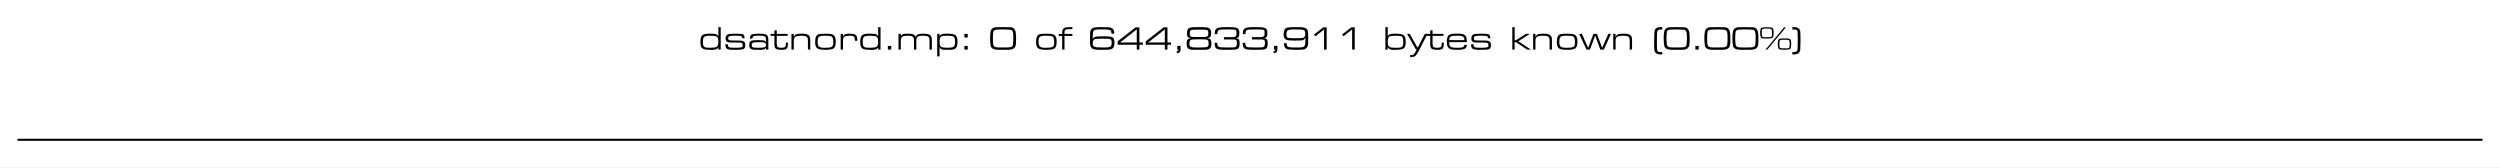
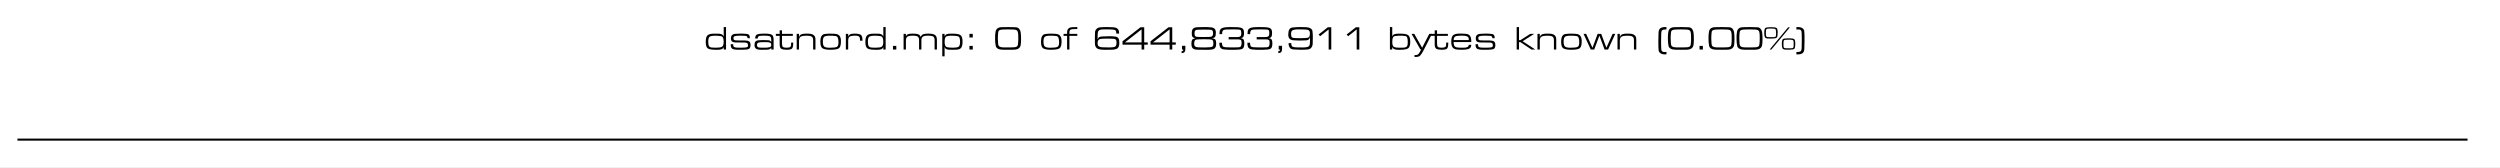
- <svg xmlns="http://www.w3.org/2000/svg" xmlns:xlink="http://www.w3.org/1999/xlink" width="972.635pt" height="65.083pt" viewBox="0 0 972.635 65.083" version="1.1">
+ <svg xmlns="http://www.w3.org/2000/svg" xmlns:xlink="http://www.w3.org/1999/xlink" width="973.796pt" height="65.083pt" viewBox="0 0 973.796 65.083" version="1.1">
  <defs>
    <style type="text/css">*{stroke-linejoin: round; stroke-linecap: butt}</style>
  </defs>
  <g id="figure_1">
    <g id="patch_1">
-       <path d="M 0 65.083  L 972.635 65.083  L 972.635 0  L 0 0  z " style="fill: #ffffff" />
+       <path d="M 0 65.083  L 973.796 65.083  L 973.796 0  L 0 0  z " style="fill: #ffffff" />
    </g>
    <g id="axes_1">
      <g id="patch_2">
-         <path d="M 7.2 54.383  L 965.435 54.383  L 965.435 41.917  L 7.2 41.917  z " style="fill: #ffffff" />
+         <path d="M 7.2 54.383  L 960.755 54.383  L 960.755 41.917  L 7.2 41.917  z " style="fill: #ffffff" />
      </g>
      <g id="patch_3">
-         <path d="M 7.2 53.817  L 7.2 53.817  L 7.2 42.484  L 7.2 42.484  z " clip-path="url(#pe6a82d2c54)" style="fill: #ffffff; stroke: #ffffff; stroke-linejoin: miter" />
+         <path d="M 7.2 53.817  L 7.2 53.817  L 7.2 42.484  L 7.2 42.484  z " clip-path="url(#pc29fafc658)" style="fill: #ffffff; stroke: #ffffff; stroke-linejoin: miter" />
      </g>
      <g id="patch_4">
-         <path d="M 7.2 53.817  L 7.67 53.817  L 7.67 42.484  L 7.2 42.484  z " clip-path="url(#pe6a82d2c54)" style="fill: #ffffff; stroke: #ffffff; stroke-linejoin: miter" />
+         <path d="M 7.2 53.817  L 7.667 53.817  L 7.667 42.484  L 7.2 42.484  z " clip-path="url(#pc29fafc658)" style="fill: #ffffff; stroke: #ffffff; stroke-linejoin: miter" />
      </g>
      <g id="patch_5">
-         <path d="M 7.67 53.817  L 8.79 53.817  L 8.79 42.484  L 7.67 42.484  z " clip-path="url(#pe6a82d2c54)" style="fill: #ffffff; stroke: #ffffff; stroke-linejoin: miter" />
+         <path d="M 7.667 53.817  L 8.782 53.817  L 8.782 42.484  L 7.667 42.484  z " clip-path="url(#pc29fafc658)" style="fill: #ffffff; stroke: #ffffff; stroke-linejoin: miter" />
      </g>
      <g id="patch_6">
-         <path d="M 8.79 53.817  L 22.249 53.817  L 22.249 42.484  L 8.79 42.484  z " clip-path="url(#pe6a82d2c54)" style="fill: #ffffff; stroke: #ffffff; stroke-linejoin: miter" />
+         <path d="M 8.782 53.817  L 22.175 53.817  L 22.175 42.484  L 8.782 42.484  z " clip-path="url(#pc29fafc658)" style="fill: #ffffff; stroke: #ffffff; stroke-linejoin: miter" />
      </g>
      <g id="patch_7">
-         <path d="M 22.249 53.817  L 23.093 53.817  L 23.093 42.484  L 22.249 42.484  z " clip-path="url(#pe6a82d2c54)" style="fill: #ffffff; stroke: #ffffff; stroke-linejoin: miter" />
+         <path d="M 22.175 53.817  L 23.015 53.817  L 23.015 42.484  L 22.175 42.484  z " clip-path="url(#pc29fafc658)" style="fill: #ffffff; stroke: #ffffff; stroke-linejoin: miter" />
      </g>
      <g id="patch_8">
-         <path d="M 23.093 53.817  L 26.021 53.817  L 26.021 42.484  L 23.093 42.484  z " clip-path="url(#pe6a82d2c54)" style="fill: #ffffff; stroke: #ffffff; stroke-linejoin: miter" />
+         <path d="M 23.015 53.817  L 25.929 53.817  L 25.929 42.484  L 23.015 42.484  z " clip-path="url(#pc29fafc658)" style="fill: #ffffff; stroke: #ffffff; stroke-linejoin: miter" />
      </g>
      <g id="patch_9">
-         <path d="M 26.021 53.817  L 27.295 53.817  L 27.295 42.484  L 26.021 42.484  z " clip-path="url(#pe6a82d2c54)" style="fill: #ffffff; stroke: #ffffff; stroke-linejoin: miter" />
+         <path d="M 25.929 53.817  L 27.197 53.817  L 27.197 42.484  L 25.929 42.484  z " clip-path="url(#pc29fafc658)" style="fill: #ffffff; stroke: #ffffff; stroke-linejoin: miter" />
      </g>
      <g id="patch_10">
-         <path d="M 27.295 53.817  L 27.296 53.817  L 27.296 42.484  L 27.295 42.484  z " clip-path="url(#pe6a82d2c54)" style="fill: #ffffff; stroke: #ffffff; stroke-linejoin: miter" />
+         <path d="M 27.197 53.817  L 27.197 53.817  L 27.197 42.484  L 27.197 42.484  z " clip-path="url(#pc29fafc658)" style="fill: #ffffff; stroke: #ffffff; stroke-linejoin: miter" />
      </g>
      <g id="patch_11">
-         <path d="M 27.296 53.817  L 28.753 53.817  L 28.753 42.484  L 27.296 42.484  z " clip-path="url(#pe6a82d2c54)" style="fill: #ffffff; stroke: #ffffff; stroke-linejoin: miter" />
+         <path d="M 27.197 53.817  L 28.647 53.817  L 28.647 42.484  L 27.197 42.484  z " clip-path="url(#pc29fafc658)" style="fill: #ffffff; stroke: #ffffff; stroke-linejoin: miter" />
      </g>
      <g id="patch_12">
-         <path d="M 28.753 53.817  L 31.266 53.817  L 31.266 42.484  L 28.753 42.484  z " clip-path="url(#pe6a82d2c54)" style="fill: #ffffff; stroke: #ffffff; stroke-linejoin: miter" />
+         <path d="M 28.647 53.817  L 31.148 53.817  L 31.148 42.484  L 28.647 42.484  z " clip-path="url(#pc29fafc658)" style="fill: #ffffff; stroke: #ffffff; stroke-linejoin: miter" />
      </g>
      <g id="patch_13">
-         <path d="M 31.266 53.817  L 136.22 53.817  L 136.22 42.484  L 31.266 42.484  z " clip-path="url(#pe6a82d2c54)" style="fill: #ffffff; stroke: #ffffff; stroke-linejoin: miter" />
+         <path d="M 31.148 53.817  L 135.59 53.817  L 135.59 42.484  L 31.148 42.484  z " clip-path="url(#pc29fafc658)" style="fill: #ffffff; stroke: #ffffff; stroke-linejoin: miter" />
      </g>
      <g id="patch_14">
-         <path d="M 136.22 53.817  L 965.393 53.817  L 965.393 42.484  L 136.22 42.484  z " clip-path="url(#pe6a82d2c54)" style="fill: #ffffff; stroke: #ffffff; stroke-linejoin: miter" />
+         <path d="M 135.59 53.817  L 960.713 53.817  L 960.713 42.484  L 135.59 42.484  z " clip-path="url(#pc29fafc658)" style="fill: #ffffff; stroke: #ffffff; stroke-linejoin: miter" />
      </g>
      <g id="patch_15">
-         <path d="M 965.393 53.817  L 965.422 53.817  L 965.422 42.484  L 965.393 42.484  z " clip-path="url(#pe6a82d2c54)" style="fill: #ffffff; stroke: #ffffff; stroke-linejoin: miter" />
+         <path d="M 960.713 53.817  L 960.742 53.817  L 960.742 42.484  L 960.713 42.484  z " clip-path="url(#pc29fafc658)" style="fill: #ffffff; stroke: #ffffff; stroke-linejoin: miter" />
      </g>
      <g id="patch_16">
-         <path d="M 965.422 53.817  L 965.435 53.817  L 965.435 42.484  L 965.422 42.484  z " clip-path="url(#pe6a82d2c54)" style="fill: #ffffff; stroke: #ffffff; stroke-linejoin: miter" />
+         <path d="M 960.742 53.817  L 960.755 53.817  L 960.755 42.484  L 960.742 42.484  z " clip-path="url(#pc29fafc658)" style="fill: #ffffff; stroke: #ffffff; stroke-linejoin: miter" />
      </g>
      <g id="patch_17">
-         <path d="M 7.2 54.383  L 965.435 54.383  " style="fill: none; stroke: #000000; stroke-width: 0.8; stroke-linejoin: miter; stroke-linecap: square" />
+         <path d="M 7.2 54.383  L 960.755 54.383  " style="fill: none; stroke: #000000; stroke-width: 0.8; stroke-linejoin: miter; stroke-linecap: square" />
      </g>
      <g id="legend_1">
        <g id="text_1">
-           <g transform="translate(271.621 19.29481) scale(0.13 -0.13)">
+           <g transform="translate(274.0275 19.29481) scale(0.13 -0.13)">
            <defs>
              <path id="EurostileExtended-Roman-64" d="M 4320 0  L 3872 0  L 3872 461  Q 3738 141 3440 45  Q 3142 -51 2694 -51  L 2278 -45  Q 1235 -45 832 214  Q 429 474 429 1466  Q 429 2400 765 2723  Q 1101 3046 2035 3046  L 2387 3046  Q 2906 3046 3101 3027  Q 3296 3008 3443 2947  Q 3590 2886 3692 2777  Q 3795 2669 3872 2522  L 3872 4307  L 4320 4307  L 4320 0  z M 2381 352  Q 3238 352 3552 541  Q 3866 730 3866 1491  Q 3866 2016 3734 2272  Q 3603 2528 3283 2576  Q 2963 2624 2723 2637  Q 2483 2650 2259 2650  Q 1446 2650 1177 2458  Q 909 2266 909 1453  Q 909 870 1085 620  Q 1261 371 1811 371  L 2381 352  z " transform="scale(0.015625)" />
              <path id="EurostileExtended-Roman-73" d="M 3130 2630  L 2246 2656  Q 1965 2656 1789 2649  Q 1613 2643 1392 2611  Q 1171 2579 1040 2492  Q 909 2406 909 2202  Q 909 1926 1046 1840  Q 1184 1754 1478 1754  L 2253 1734  L 3091 1734  Q 3648 1734 3917 1558  Q 4186 1382 4186 864  Q 4186 269 3869 118  Q 3552 -32 2893 -32  L 2054 -45  Q 1670 -45 1468 -35  Q 1267 -26 969 35  Q 672 96 531 297  Q 390 499 390 883  L 397 1018  L 851 1018  L 858 947  Q 858 640 986 525  Q 1114 410 1434 378  L 2221 352  L 2355 352  L 2470 352  Q 2867 352 3180 387  Q 3494 422 3600 502  Q 3706 582 3706 794  Q 3706 1114 3549 1229  Q 3392 1344 3046 1344  L 2234 1350  L 1459 1350  Q 954 1350 691 1510  Q 429 1670 429 2150  Q 429 2598 685 2806  Q 941 3014 1395 3014  L 2246 3053  Q 2483 3053 2707 3049  Q 2931 3046 3213 3021  Q 3680 3021 3875 2825  Q 4070 2630 4070 2170  L 3622 2170  Q 3597 2426 3504 2512  Q 3411 2598 3130 2630  z " transform="scale(0.015625)" />
              <path id="EurostileExtended-Roman-61" d="M 3603 352  Q 3488 154 3325 74  Q 3162 -6 2912 -26  L 2086 -45  L 1696 -45  Q 902 -45 643 182  Q 384 410 384 851  Q 384 1338 563 1536  Q 742 1734 1065 1766  Q 1389 1798 1638 1804  Q 1888 1811 2106 1811  L 2950 1786  Q 3181 1786 3321 1715  Q 3462 1645 3603 1453  L 3603 1773  Q 3603 2048 3558 2230  Q 3514 2413 3360 2515  Q 3206 2618 2838 2637  Q 2470 2656 2291 2656  Q 2074 2656 1869 2653  Q 1664 2650 1424 2618  Q 1184 2586 1094 2464  Q 1005 2342 1005 2106  L 518 2106  Q 518 2586 726 2778  Q 934 2970 1353 3011  Q 1773 3053 2125 3053  Q 2560 3053 2848 3037  Q 3136 3021 3469 2931  Q 3802 2842 3926 2576  Q 4051 2310 4051 1875  L 4051 0  L 3603 0  L 3603 352  z M 2093 352  L 2221 352  Q 2547 352 2796 368  Q 3046 384 3324 461  Q 3603 538 3603 896  Q 3603 1203 3414 1289  Q 3226 1376 3005 1398  Q 2784 1421 2509 1421  L 2112 1414  Q 1651 1414 1462 1395  Q 1274 1376 1120 1318  Q 966 1261 915 1142  Q 864 1024 864 851  Q 864 621 1001 493  Q 1139 365 1568 365  L 2093 352  z " transform="scale(0.015625)" />
              <path id="EurostileExtended-Roman-74" d="M 3174 2624  L 1094 2624  L 1094 1178  Q 1094 672 1267 512  Q 1440 352 1946 352  Q 2406 352 2624 464  Q 2842 576 2842 986  L 2835 1325  L 3251 1325  Q 3251 493 3049 224  Q 2848 -45 1997 -45  Q 1293 -45 969 137  Q 646 320 646 966  L 646 1178  L 646 2624  L -83 2624  L -83 3008  L 646 3008  L 646 3686  L 1094 3686  L 1094 3008  L 3174 3008  L 3174 2624  z " transform="scale(0.015625)" />
              <path id="EurostileExtended-Roman-6e" d="M 960 2387  Q 1107 2822 1452 2937  Q 1798 3053 2374 3053  L 2432 3053  Q 2906 3053 3222 3001  Q 3539 2950 3766 2771  Q 3994 2592 4054 2368  Q 4115 2144 4115 1811  L 4115 0  L 3667 0  L 3667 1766  Q 3667 2330 3366 2493  Q 3066 2656 2432 2656  Q 1709 2656 1334 2493  Q 960 2330 960 1696  L 960 0  L 512 0  L 512 3008  L 960 3008  L 960 2387  z " transform="scale(0.015625)" />
              <path id="EurostileExtended-Roman-6f" d="M 2368 3046  Q 3136 3046 3520 2969  Q 3904 2893 4137 2579  Q 4371 2266 4371 1562  Q 4371 493 3961 224  Q 3552 -45 2362 -45  Q 1306 -45 864 217  Q 422 480 422 1472  Q 422 2176 627 2550  Q 832 2925 1267 2979  Q 1702 3034 1900 3040  Q 2099 3046 2368 3046  z M 2368 352  Q 3213 352 3555 499  Q 3898 646 3898 1363  Q 3898 1920 3779 2233  Q 3661 2547 3325 2592  Q 2989 2637 2787 2643  Q 2586 2650 2310 2650  L 2176 2650  Q 1434 2650 1168 2451  Q 902 2253 902 1504  Q 902 787 1177 566  Q 1453 346 2195 346  L 2368 352  z " transform="scale(0.015625)" />
              <path id="EurostileExtended-Roman-72" d="M 960 2477  Q 1050 2746 1309 2899  Q 1568 3053 2157 3053  Q 3014 3053 3356 2838  Q 3699 2624 3699 1824  L 3693 1683  L 3251 1683  Q 3251 2253 3075 2454  Q 2899 2656 2323 2656  L 2170 2656  Q 1517 2656 1238 2473  Q 960 2291 960 1683  L 960 0  L 512 0  L 512 3008  L 960 3008  L 960 2477  z " transform="scale(0.015625)" />
              <path id="EurostileExtended-Roman-2e" d="M 1530 0  L 890 0  L 890 698  L 1530 698  L 1530 0  z " transform="scale(0.015625)" />
              <path id="EurostileExtended-Roman-6d" d="M 960 2528  Q 1088 2861 1401 2957  Q 1715 3053 2182 3053  L 2278 3053  Q 2893 3053 3261 2947  Q 3629 2842 3795 2419  Q 3968 2835 4313 2944  Q 4659 3053 5248 3053  Q 6086 3053 6496 2819  Q 6906 2586 6906 1811  L 6906 0  L 6458 0  L 6458 1811  Q 6458 2342 6182 2499  Q 5907 2656 5306 2656  L 5152 2656  Q 4416 2656 4173 2441  Q 3930 2227 3930 1811  L 3930 0  L 3482 0  L 3482 1811  Q 3482 2240 3264 2448  Q 3046 2656 2266 2656  Q 1434 2656 1197 2425  Q 960 2195 960 1715  L 960 0  L 512 0  L 512 3008  L 960 3008  L 960 2528  z " transform="scale(0.015625)" />
              <path id="EurostileExtended-Roman-70" d="M 960 2528  Q 1114 2848 1379 2947  Q 1645 3046 2074 3046  L 2547 3046  Q 3590 3046 3996 2771  Q 4403 2496 4403 1510  Q 4403 704 4140 336  Q 3878 -32 3104 -32  L 2554 -45  L 1907 -38  Q 1536 -38 1302 70  Q 1069 179 960 499  L 960 -1299  L 512 -1299  L 512 3008  L 960 3008  L 960 2528  z M 3923 1485  Q 3923 2291 3664 2470  Q 3405 2650 2541 2650  L 2387 2650  Q 2080 2650 1904 2640  Q 1728 2630 1453 2569  Q 1178 2509 1072 2240  Q 966 1971 966 1491  Q 966 672 1286 512  Q 1606 352 2547 352  Q 3373 352 3648 537  Q 3923 723 3923 1485  z " transform="scale(0.015625)" />
              <path id="EurostileExtended-Roman-3a" d="M 1530 2310  L 890 2310  L 890 3008  L 1530 3008  L 1530 2310  z M 1530 0  L 890 0  L 890 698  L 1530 698  L 1530 0  z " transform="scale(0.015625)" />
              <path id="EurostileExtended-Roman-20" transform="scale(0.015625)" />
              <path id="EurostileExtended-Roman-30" d="M 1510 4288  L 2720 4307  L 4109 4275  Q 4544 4275 4797 3990  Q 5050 3706 5101 3331  Q 5152 2957 5165 2656  Q 5178 2355 5178 2010  Q 5178 1216 5101 822  Q 5024 429 4691 195  Q 4358 -38 3603 -38  L 2650 -45  L 1645 -32  Q 1107 -32 745 157  Q 384 346 313 717  Q 243 1088 220 1411  Q 198 1734 198 2080  Q 198 2541 208 2797  Q 218 3053 294 3453  Q 371 3853 668 4070  Q 966 4288 1510 4288  z M 1760 416  L 2669 403  L 3616 422  Q 4090 422 4314 540  Q 4538 659 4579 979  Q 4621 1299 4633 1596  Q 4646 1894 4646 2170  Q 4646 2509 4630 2825  Q 4614 3142 4547 3395  Q 4480 3648 4256 3741  Q 4032 3834 3661 3834  L 2720 3859  L 1792 3840  Q 1299 3840 1062 3721  Q 826 3603 790 3264  Q 755 2925 742 2637  Q 730 2349 730 2086  L 781 1120  Q 819 704 1062 560  Q 1306 416 1760 416  z " transform="scale(0.015625)" />
              <path id="EurostileExtended-Roman-66" d="M 2586 2618  L 1075 2618  L 1075 0  L 627 0  L 627 2618  L -45 2618  L -45 3002  L 627 3002  L 627 3258  Q 627 3827 921 4060  Q 1216 4294 1818 4294  L 2586 4307  L 2586 3923  L 1971 3923  Q 1498 3923 1286 3808  Q 1075 3693 1075 3258  L 1075 3002  L 2586 3002  L 2586 2618  z " transform="scale(0.015625)" />
              <path id="EurostileExtended-Roman-36" d="M 3834 3821  Q 3597 3846 3373 3852  Q 3149 3859 2854 3859  L 2720 3859  L 2227 3866  Q 2035 3866 1881 3859  Q 1728 3853 1465 3814  Q 1203 3776 1036 3577  Q 870 3379 870 2694  L 870 1952  Q 1018 2330 1254 2422  Q 1491 2515 1965 2515  L 2694 2541  L 3206 2547  Q 3578 2547 3731 2537  Q 3885 2528 4275 2477  Q 4666 2426 4848 2160  Q 5030 1894 5030 1325  Q 5030 486 4678 224  Q 4326 -38 3430 -38  L 2643 -45  L 2176 -45  Q 1043 -45 697 268  Q 352 582 352 1203  L 346 2221  L 371 3238  Q 371 3699 694 3984  Q 1018 4269 1491 4269  Q 1766 4294 2016 4300  Q 2266 4307 2592 4307  L 2746 4307  L 3763 4275  Q 4320 4275 4653 4016  Q 4986 3757 4986 3206  L 4986 3053  L 4454 3053  Q 4454 3456 4342 3619  Q 4230 3782 3834 3821  z M 3072 403  L 3168 403  Q 3430 403 3814 444  Q 4198 486 4348 681  Q 4499 877 4499 1312  Q 4499 1766 4326 1920  Q 4154 2074 3693 2074  L 2694 2093  L 1862 2074  Q 1344 2074 1104 1891  Q 864 1709 864 1210  Q 864 806 1062 640  Q 1261 474 1683 435  L 3072 403  z " transform="scale(0.015625)" />
              <path id="EurostileExtended-Roman-34" d="M 5107 928  L 4429 928  L 4429 0  L 3923 0  L 3923 928  L 269 928  L 269 1594  L 3706 4269  L 4429 4269  L 4429 1363  L 5107 1363  L 5107 928  z M 730 1363  L 3923 1363  L 3923 3866  L 730 1363  z " transform="scale(0.015625)" />
              <path id="EurostileExtended-Roman-2c" d="M 1568 51  Q 1568 -685 845 -685  L 845 -346  Q 998 -314 1078 -256  Q 1158 -198 1158 -70  L 1152 0  L 928 0  L 928 717  L 1568 717  L 1568 51  z " transform="scale(0.015625)" />
              <path id="EurostileExtended-Roman-38" d="M 3622 -45  L 2618 -45  L 1555 -38  Q 896 -38 605 205  Q 314 448 314 1094  Q 314 1632 445 1849  Q 576 2067 1062 2170  Q 922 2208 781 2246  Q 627 2304 531 2425  Q 435 2547 409 2713  Q 384 2880 384 3149  Q 384 3814 681 4051  Q 979 4288 1645 4288  L 2733 4307  Q 3046 4307 3340 4304  Q 3635 4301 4089 4256  Q 4544 4211 4774 3974  Q 5005 3738 5005 3194  Q 5005 2912 4957 2681  Q 4909 2451 4784 2355  Q 4659 2259 4550 2227  Q 4442 2195 4269 2170  Q 4749 2106 4905 1898  Q 5062 1690 5062 1171  Q 5062 435 4748 195  Q 4435 -45 3622 -45  z M 2694 2400  L 3846 2426  Q 4474 2426 4474 3072  Q 4474 3469 4352 3635  Q 4230 3802 3846 3802  L 2707 3827  L 1555 3802  Q 1210 3802 1059 3651  Q 909 3501 909 3142  Q 909 2746 1030 2582  Q 1152 2419 1555 2419  L 2694 2400  z M 2630 403  L 2784 403  L 2918 403  Q 3398 403 3836 441  Q 4275 480 4403 627  Q 4531 774 4531 1171  Q 4531 1658 4348 1805  Q 4166 1952 3661 1952  L 2694 1971  L 1568 1946  Q 1146 1946 995 1754  Q 845 1562 845 1107  Q 845 717 1062 569  Q 1280 422 1696 422  L 2630 403  z " transform="scale(0.015625)" />
              <path id="EurostileExtended-Roman-33" d="M 3776 2387  Q 4154 2387 4326 2540  Q 4499 2694 4499 3053  Q 4499 3418 4432 3629  Q 4365 3840 3802 3840  L 2925 3866  L 2624 3859  L 1766 3840  Q 1446 3840 1222 3779  Q 998 3718 928 3568  Q 858 3418 842 3302  Q 826 3187 826 3034  L 826 2957  L 320 2957  Q 320 3603 473 3833  Q 627 4064 924 4157  Q 1222 4250 1564 4278  Q 1907 4307 2285 4307  L 2598 4307  L 3872 4282  Q 4486 4230 4758 4016  Q 5030 3802 5030 3219  Q 5030 2714 4924 2483  Q 4819 2253 4384 2189  Q 4826 2118 4957 1897  Q 5088 1677 5088 1190  Q 5088 326 4717 140  Q 4346 -45 3366 -45  L 2138 -45  L 2042 -45  Q 1677 -45 1187 16  Q 698 77 496 358  Q 294 640 294 1306  L 800 1306  Q 800 877 918 678  Q 1037 480 1440 442  L 2682 403  L 3821 422  Q 4301 422 4432 627  Q 4563 832 4563 1331  Q 4563 1702 4416 1824  Q 4269 1946 3853 1946  L 3808 1946  L 2080 1946  L 2080 2387  L 3776 2387  z " transform="scale(0.015625)" />
              <path id="EurostileExtended-Roman-39" d="M 2080 410  L 2938 403  L 3142 403  L 3219 403  Q 3315 403 3398 406  Q 3482 410 3834 448  Q 4186 486 4346 694  Q 4506 902 4506 1363  L 4512 1766  L 4512 2374  Q 4422 2029 4224 1891  Q 4026 1754 3648 1754  L 2688 1728  L 2515 1728  L 2368 1728  Q 1869 1728 1353 1773  Q 838 1818 592 2077  Q 346 2336 346 2867  Q 346 3482 534 3824  Q 723 4166 1123 4224  Q 1523 4282 1891 4294  Q 2259 4307 2592 4307  L 2784 4307  L 3603 4294  Q 4147 4294 4540 4099  Q 4934 3904 4982 3549  Q 5030 3194 5043 2944  Q 5056 2694 5056 2458  L 5050 2048  L 5037 1229  Q 5037 710 4784 384  Q 4531 58 4128 16  Q 3725 -26 3427 -35  Q 3130 -45 2675 -45  L 1312 19  Q 826 70 614 390  Q 403 710 403 1222  L 922 1222  Q 922 666 1187 538  Q 1453 410 2080 410  z M 2714 2176  L 3661 2208  Q 4115 2208 4307 2393  Q 4499 2579 4499 3034  Q 4499 3494 4300 3664  Q 4102 3834 3635 3834  L 2746 3859  L 2374 3866  Q 2061 3866 1933 3856  Q 1805 3846 1497 3801  Q 1190 3757 1036 3577  Q 883 3398 883 2995  Q 883 2515 1043 2355  Q 1203 2195 1690 2195  L 2714 2176  z " transform="scale(0.015625)" />
              <path id="EurostileExtended-Roman-31" d="M 787 2886  L 2560 4269  L 3219 4269  L 3219 0  L 2714 0  L 2714 3859  L 1082 2554  L 787 2886  z " transform="scale(0.015625)" />
              <path id="EurostileExtended-Roman-62" d="M 960 2515  Q 1094 2854 1408 2950  Q 1722 3046 2189 3046  L 2528 3046  Q 3584 3046 3997 2771  Q 4410 2496 4410 1498  Q 4410 499 4006 227  Q 3603 -45 2534 -45  L 2144 -51  Q 1683 -51 1414 41  Q 1146 134 960 467  L 960 0  L 512 0  L 512 4307  L 960 4307  L 960 2515  z M 2554 352  L 2662 352  Q 2995 352 3203 371  Q 3411 390 3603 476  Q 3795 563 3862 787  Q 3930 1011 3930 1357  L 3930 1485  Q 3930 2016 3824 2288  Q 3718 2560 3436 2598  Q 3155 2637 2937 2643  Q 2720 2650 2534 2650  Q 2240 2650 2048 2640  Q 1856 2630 1526 2588  Q 1197 2547 1081 2272  Q 966 1997 966 1459  Q 966 1082 1040 835  Q 1114 589 1338 489  Q 1562 390 1853 371  Q 2144 352 2554 352  z " transform="scale(0.015625)" />
              <path id="EurostileExtended-Roman-79" d="M 3750 3008  L 2080 -250  Q 1741 -902 1478 -1164  Q 1216 -1427 627 -1427  L 397 -1421  L 397 -1056  L 525 -1062  Q 992 -1062 1177 -832  Q 1363 -602 1690 32  L 1517 32  L -173 3008  L 346 3008  L 1856 346  L 3226 3008  L 3750 3008  z " transform="scale(0.015625)" />
              <path id="EurostileExtended-Roman-65" d="M 1504 410  Q 1606 390 1830 371  Q 2054 352 2362 352  L 2605 352  Q 2938 352 3130 371  Q 3322 390 3475 457  Q 3629 525 3699 633  Q 3770 742 3782 902  L 4256 902  Q 4256 307 3779 131  Q 3302 -45 2547 -45  Q 1722 -45 1325 28  Q 928 102 675 425  Q 422 749 422 1498  Q 422 2426 777 2742  Q 1133 3059 2067 3059  L 2374 3053  Q 3098 3053 3466 2973  Q 3834 2893 4048 2579  Q 4262 2266 4262 1581  L 4256 1427  L 870 1427  Q 870 986 992 739  Q 1114 493 1504 410  z M 2560 2656  L 2208 2656  Q 1837 2656 1549 2614  Q 1261 2573 1117 2451  Q 973 2330 928 2173  Q 883 2016 883 1811  L 3795 1811  Q 3795 2010 3756 2163  Q 3718 2317 3603 2422  Q 3488 2528 3241 2592  Q 2995 2656 2560 2656  z " transform="scale(0.015625)" />
              <path id="EurostileExtended-Roman-6b" d="M 3872 3008  L 1658 1594  L 4077 0  L 3334 0  L 1229 1421  L 960 1421  L 960 0  L 512 0  L 512 4307  L 960 4307  L 960 1805  L 1229 1805  L 3117 3008  L 3872 3008  z " transform="scale(0.015625)" />
              <path id="EurostileExtended-Roman-77" d="M 6003 3008  L 4627 0  L 3955 0  L 2963 2669  L 1971 0  L 1306 0  L -83 3008  L 422 3008  L 1632 333  L 2624 3008  L 3309 3008  L 4301 333  L 5491 3008  L 6003 3008  z " transform="scale(0.015625)" />
              <path id="EurostileExtended-Roman-28" d="M 1926 3853  Q 1440 3853 1254 3693  Q 1069 3533 1069 3059  L 1043 1286  L 1069 237  Q 1069 -173 1219 -323  Q 1370 -474 1722 -474  Q 1901 -474 2074 -454  L 2074 -922  L 1798 -934  Q 1229 -934 915 -704  Q 602 -474 570 -144  Q 538 186 531 394  Q 525 602 525 704  L 525 800  L 518 1696  L 557 3206  Q 557 3808 877 4061  Q 1197 4314 1837 4314  L 2074 4307  L 2074 3846  L 1926 3853  z " transform="scale(0.015625)" />
              <path id="EurostileExtended-Roman-25" d="M 1626 4282  Q 2310 4282 2512 4118  Q 2714 3955 2714 3238  Q 2714 2483 2534 2297  Q 2355 2112 1690 2112  L 890 2112  Q 397 2112 265 2358  Q 134 2605 134 3168  Q 134 3942 329 4112  Q 525 4282 1248 4282  L 1626 4282  z M 954 2374  L 1939 2381  Q 2086 2381 2172 2400  Q 2259 2419 2316 2499  Q 2374 2579 2390 2752  Q 2406 2925 2406 3142  Q 2406 3808 2265 3917  Q 2125 4026 1440 4026  L 966 4013  Q 634 4013 541 3897  Q 448 3782 448 3258  L 448 3174  Q 448 2950 457 2787  Q 467 2624 518 2531  Q 570 2438 688 2406  Q 806 2374 954 2374  z M 1504 0  L 1171 0  L 4717 4262  L 5056 4262  L 1504 0  z M 4998 2150  Q 5683 2150 5884 1987  Q 6086 1824 6086 1107  Q 6086 326 5904 150  Q 5722 -26 4998 -26  L 4262 -19  Q 3770 -19 3638 227  Q 3507 474 3507 1037  Q 3507 1818 3705 1984  Q 3904 2150 4653 2150  L 4998 2150  z M 3885 403  Q 3942 307 4057 275  Q 4173 243 4326 243  L 4787 237  L 5267 243  Q 5421 243 5523 262  Q 5626 282 5683 358  Q 5741 435 5757 592  Q 5773 749 5773 954  L 5773 1203  Q 5773 1402 5757 1542  Q 5741 1683 5680 1756  Q 5619 1830 5443 1859  Q 5267 1888 5050 1888  L 4813 1888  L 4339 1875  Q 3994 1875 3907 1753  Q 3821 1632 3821 1190  L 3821 1043  L 3821 960  Q 3821 736 3830 611  Q 3840 486 3885 403  z " transform="scale(0.015625)" />
              <path id="EurostileExtended-Roman-29" d="M 230 -474  Q 717 -474 902 -314  Q 1088 -154 1088 320  L 1114 2093  L 1088 3142  Q 1088 3552 937 3702  Q 787 3853 435 3853  Q 256 3853 83 3834  L 83 4301  L 358 4314  Q 928 4314 1241 4083  Q 1555 3853 1587 3513  Q 1619 3174 1625 2937  Q 1632 2701 1632 2579  L 1638 1683  L 1600 173  Q 1600 -429 1280 -681  Q 960 -934 320 -934  L 83 -928  L 83 -467  L 230 -474  z " transform="scale(0.015625)" />
            </defs>
            <use xlink:href="#EurostileExtended-Roman-64" />
            <use xlink:href="#EurostileExtended-Roman-73" x="75.5" />
            <use xlink:href="#EurostileExtended-Roman-61" x="146.8" />
            <use xlink:href="#EurostileExtended-Roman-74" x="218.1" />
            <use xlink:href="#EurostileExtended-Roman-6e" x="271.2" />
            <use xlink:href="#EurostileExtended-Roman-6f" x="343.5" />
            <use xlink:href="#EurostileExtended-Roman-72" x="418.5" />
            <use xlink:href="#EurostileExtended-Roman-64" x="478.3" />
            <use xlink:href="#EurostileExtended-Roman-2e" x="553.8" />
            <use xlink:href="#EurostileExtended-Roman-6d" x="591.5" />
            <use xlink:href="#EurostileExtended-Roman-70" x="707.4" />
            <use xlink:href="#EurostileExtended-Roman-3a" x="782.9" />
            <use xlink:href="#EurostileExtended-Roman-20" x="820.6" />
            <use xlink:href="#EurostileExtended-Roman-20" x="845.6" />
            <use xlink:href="#EurostileExtended-Roman-30" x="870.6" />
            <use xlink:href="#EurostileExtended-Roman-20" x="954.6" />
            <use xlink:href="#EurostileExtended-Roman-20" x="979.6" />
            <use xlink:href="#EurostileExtended-Roman-6f" x="1004.6" />
            <use xlink:href="#EurostileExtended-Roman-66" x="1079.6" />
            <use xlink:href="#EurostileExtended-Roman-20" x="1117.3" />
            <use xlink:href="#EurostileExtended-Roman-20" x="1142.3" />
            <use xlink:href="#EurostileExtended-Roman-36" x="1167.3" />
            <use xlink:href="#EurostileExtended-Roman-34" x="1251.3" />
            <use xlink:href="#EurostileExtended-Roman-34" x="1335.3" />
            <use xlink:href="#EurostileExtended-Roman-2c" x="1419.3" />
            <use xlink:href="#EurostileExtended-Roman-38" x="1457" />
            <use xlink:href="#EurostileExtended-Roman-33" x="1541" />
            <use xlink:href="#EurostileExtended-Roman-33" x="1625" />
            <use xlink:href="#EurostileExtended-Roman-2c" x="1709" />
            <use xlink:href="#EurostileExtended-Roman-39" x="1746.7" />
            <use xlink:href="#EurostileExtended-Roman-31" x="1830.7" />
            <use xlink:href="#EurostileExtended-Roman-31" x="1914.7" />
            <use xlink:href="#EurostileExtended-Roman-20" x="1998.7" />
            <use xlink:href="#EurostileExtended-Roman-20" x="2023.7" />
            <use xlink:href="#EurostileExtended-Roman-62" x="2048.7" />
            <use xlink:href="#EurostileExtended-Roman-79" x="2124.2" />
            <use xlink:href="#EurostileExtended-Roman-74" x="2180.8" />
            <use xlink:href="#EurostileExtended-Roman-65" x="2233.9" />
            <use xlink:href="#EurostileExtended-Roman-73" x="2307.2" />
            <use xlink:href="#EurostileExtended-Roman-20" x="2378.5" />
            <use xlink:href="#EurostileExtended-Roman-20" x="2403.499" />
            <use xlink:href="#EurostileExtended-Roman-6b" x="2428.499" />
            <use xlink:href="#EurostileExtended-Roman-6e" x="2490.799" />
            <use xlink:href="#EurostileExtended-Roman-6f" x="2563.099" />
            <use xlink:href="#EurostileExtended-Roman-77" x="2638.099" />
            <use xlink:href="#EurostileExtended-Roman-6e" x="2730.599" />
            <use xlink:href="#EurostileExtended-Roman-20" x="2802.899" />
            <use xlink:href="#EurostileExtended-Roman-20" x="2827.899" />
            <use xlink:href="#EurostileExtended-Roman-28" x="2852.899" />
            <use xlink:href="#EurostileExtended-Roman-30" x="2886.499" />
            <use xlink:href="#EurostileExtended-Roman-2e" x="2970.499" />
            <use xlink:href="#EurostileExtended-Roman-30" x="3008.199" />
            <use xlink:href="#EurostileExtended-Roman-30" x="3092.199" />
            <use xlink:href="#EurostileExtended-Roman-25" x="3176.199" />
            <use xlink:href="#EurostileExtended-Roman-29" x="3273.399" />
          </g>
        </g>
        <g id="patch_18">
          <path d="M 14.697 32.688  L 31.357 32.688  L 31.357 26.857  L 14.697 26.857  z " style="fill: #ffffff; stroke: #ffffff; stroke-linejoin: miter" />
        </g>
        <g id="text_2">
          <g style="fill: #ffffff" transform="translate(38.021 32.68791) scale(0.0833 -0.0833)">
            <defs>
              <path id="DejaVuSans-68" d="M 3513 2113  L 3513 0  L 2938 0  L 2938 2094  Q 2938 2591 2744 2837  Q 2550 3084 2163 3084  Q 1697 3084 1428 2787  Q 1159 2491 1159 1978  L 1159 0  L 581 0  L 581 4863  L 1159 4863  L 1159 2956  Q 1366 3272 1645 3428  Q 1925 3584 2291 3584  Q 2894 3584 3203 3211  Q 3513 2838 3513 2113  z " transform="scale(0.015625)" />
              <path id="DejaVuSans-65" d="M 3597 1894  L 3597 1613  L 953 1613  Q 991 1019 1311 708  Q 1631 397 2203 397  Q 2534 397 2845 478  Q 3156 559 3463 722  L 3463 178  Q 3153 47 2828 -22  Q 2503 -91 2169 -91  Q 1331 -91 842 396  Q 353 884 353 1716  Q 353 2575 817 3079  Q 1281 3584 2069 3584  Q 2775 3584 3186 3129  Q 3597 2675 3597 1894  z M 3022 2063  Q 3016 2534 2758 2815  Q 2500 3097 2075 3097  Q 1594 3097 1305 2825  Q 1016 2553 972 2059  L 3022 2063  z " transform="scale(0.015625)" />
              <path id="DejaVuSans-61" d="M 2194 1759  Q 1497 1759 1228 1600  Q 959 1441 959 1056  Q 959 750 1161 570  Q 1363 391 1709 391  Q 2188 391 2477 730  Q 2766 1069 2766 1631  L 2766 1759  L 2194 1759  z M 3341 1997  L 3341 0  L 2766 0  L 2766 531  Q 2569 213 2275 61  Q 1981 -91 1556 -91  Q 1019 -91 701 211  Q 384 513 384 1019  Q 384 1609 779 1909  Q 1175 2209 1959 2209  L 2766 2209  L 2766 2266  Q 2766 2663 2505 2880  Q 2244 3097 1772 3097  Q 1472 3097 1187 3025  Q 903 2953 641 2809  L 641 3341  Q 956 3463 1253 3523  Q 1550 3584 1831 3584  Q 2591 3584 2966 3190  Q 3341 2797 3341 1997  z " transform="scale(0.015625)" />
              <path id="DejaVuSans-64" d="M 2906 2969  L 2906 4863  L 3481 4863  L 3481 0  L 2906 0  L 2906 525  Q 2725 213 2448 61  Q 2172 -91 1784 -91  Q 1150 -91 751 415  Q 353 922 353 1747  Q 353 2572 751 3078  Q 1150 3584 1784 3584  Q 2172 3584 2448 3432  Q 2725 3281 2906 2969  z M 947 1747  Q 947 1113 1208 752  Q 1469 391 1925 391  Q 2381 391 2643 752  Q 2906 1113 2906 1747  Q 2906 2381 2643 2742  Q 2381 3103 1925 3103  Q 1469 3103 1208 2742  Q 947 2381 947 1747  z " transform="scale(0.015625)" />
              <path id="DejaVuSans-72" d="M 2631 2963  Q 2534 3019 2420 3045  Q 2306 3072 2169 3072  Q 1681 3072 1420 2755  Q 1159 2438 1159 1844  L 1159 0  L 581 0  L 581 3500  L 1159 3500  L 1159 2956  Q 1341 3275 1631 3429  Q 1922 3584 2338 3584  Q 2397 3584 2469 3576  Q 2541 3569 2628 3553  L 2631 2963  z " transform="scale(0.015625)" />
            </defs>
            <use xlink:href="#DejaVuSans-68" />
            <use xlink:href="#DejaVuSans-65" x="63.379" />
            <use xlink:href="#DejaVuSans-61" x="124.902" />
            <use xlink:href="#DejaVuSans-64" x="186.182" />
            <use xlink:href="#DejaVuSans-65" x="249.658" />
            <use xlink:href="#DejaVuSans-72" x="311.182" />
          </g>
        </g>
        <g id="patch_19">
          <path d="M 84.029 32.688  L 100.689 32.688  L 100.689 26.857  L 84.029 26.857  z " style="fill: #ffffff; stroke: #ffffff; stroke-linejoin: miter" />
        </g>
        <g id="text_3">
          <g style="fill: #ffffff" transform="translate(107.3526 32.68791) scale(0.0833 -0.0833)">
            <defs>
              <path id="DejaVuSans-6f" d="M 1959 3097  Q 1497 3097 1228 2736  Q 959 2375 959 1747  Q 959 1119 1226 758  Q 1494 397 1959 397  Q 2419 397 2687 759  Q 2956 1122 2956 1747  Q 2956 2369 2687 2733  Q 2419 3097 1959 3097  z M 1959 3584  Q 2709 3584 3137 3096  Q 3566 2609 3566 1747  Q 3566 888 3137 398  Q 2709 -91 1959 -91  Q 1206 -91 779 398  Q 353 888 353 1747  Q 353 2609 779 3096  Q 1206 3584 1959 3584  z " transform="scale(0.015625)" />
              <path id="DejaVuSans-66" d="M 2375 4863  L 2375 4384  L 1825 4384  Q 1516 4384 1395 4259  Q 1275 4134 1275 3809  L 1275 3500  L 2222 3500  L 2222 3053  L 1275 3053  L 1275 0  L 697 0  L 697 3053  L 147 3053  L 147 3500  L 697 3500  L 697 3744  Q 697 4328 969 4595  Q 1241 4863 1831 4863  L 2375 4863  z " transform="scale(0.015625)" />
              <path id="DejaVuSans-73" d="M 2834 3397  L 2834 2853  Q 2591 2978 2328 3040  Q 2066 3103 1784 3103  Q 1356 3103 1142 2972  Q 928 2841 928 2578  Q 928 2378 1081 2264  Q 1234 2150 1697 2047  L 1894 2003  Q 2506 1872 2764 1633  Q 3022 1394 3022 966  Q 3022 478 2636 193  Q 2250 -91 1575 -91  Q 1294 -91 989 -36  Q 684 19 347 128  L 347 722  Q 666 556 975 473  Q 1284 391 1588 391  Q 1994 391 2212 530  Q 2431 669 2431 922  Q 2431 1156 2273 1281  Q 2116 1406 1581 1522  L 1381 1569  Q 847 1681 609 1914  Q 372 2147 372 2553  Q 372 3047 722 3315  Q 1072 3584 1716 3584  Q 2034 3584 2315 3537  Q 2597 3491 2834 3397  z " transform="scale(0.015625)" />
              <path id="DejaVuSans-74" d="M 1172 4494  L 1172 3500  L 2356 3500  L 2356 3053  L 1172 3053  L 1172 1153  Q 1172 725 1289 603  Q 1406 481 1766 481  L 2356 481  L 2356 0  L 1766 0  Q 1100 0 847 248  Q 594 497 594 1153  L 594 3053  L 172 3053  L 172 3500  L 594 3500  L 594 4494  L 1172 4494  z " transform="scale(0.015625)" />
            </defs>
            <use xlink:href="#DejaVuSans-6f" />
            <use xlink:href="#DejaVuSans-66" x="61.182" />
            <use xlink:href="#DejaVuSans-66" x="96.387" />
            <use xlink:href="#DejaVuSans-73" x="131.592" />
            <use xlink:href="#DejaVuSans-65" x="183.691" />
            <use xlink:href="#DejaVuSans-74" x="245.215" />
            <use xlink:href="#DejaVuSans-73" x="284.424" />
          </g>
        </g>
        <g id="patch_20">
          <path d="M 152.044 32.688  L 168.704 32.688  L 168.704 26.857  L 152.044 26.857  z " style="fill: #ffffff; stroke: #ffffff; stroke-linejoin: miter" />
        </g>
        <g id="text_4">
          <g style="fill: #ffffff" transform="translate(175.3684 32.68791) scale(0.0833 -0.0833)">
            <defs>
              <path id="DejaVuSans-69" d="M 603 3500  L 1178 3500  L 1178 0  L 603 0  L 603 3500  z M 603 4863  L 1178 4863  L 1178 4134  L 603 4134  L 603 4863  z " transform="scale(0.015625)" />
              <path id="DejaVuSans-6c" d="M 603 4863  L 1178 4863  L 1178 0  L 603 0  L 603 4863  z " transform="scale(0.015625)" />
              <path id="DejaVuSans-30" d="M 2034 4250  Q 1547 4250 1301 3770  Q 1056 3291 1056 2328  Q 1056 1369 1301 889  Q 1547 409 2034 409  Q 2525 409 2770 889  Q 3016 1369 3016 2328  Q 3016 3291 2770 3770  Q 2525 4250 2034 4250  z M 2034 4750  Q 2819 4750 3233 4129  Q 3647 3509 3647 2328  Q 3647 1150 3233 529  Q 2819 -91 2034 -91  Q 1250 -91 836 529  Q 422 1150 422 2328  Q 422 3509 836 4129  Q 1250 4750 2034 4750  z " transform="scale(0.015625)" />
            </defs>
            <use xlink:href="#DejaVuSans-74" />
            <use xlink:href="#DejaVuSans-69" x="39.209" />
            <use xlink:href="#DejaVuSans-6c" x="66.992" />
            <use xlink:href="#DejaVuSans-65" x="94.775" />
            <use xlink:href="#DejaVuSans-73" x="156.299" />
            <use xlink:href="#DejaVuSans-30" x="208.398" />
          </g>
        </g>
        <g id="patch_21">
          <path d="M 214.687 32.688  L 231.347 32.688  L 231.347 26.857  L 214.687 26.857  z " style="fill: #ffffff; stroke: #ffffff; stroke-linejoin: miter" />
        </g>
        <g id="text_5">
          <g style="fill: #ffffff" transform="translate(238.0113 32.68791) scale(0.0833 -0.0833)">
            <defs>
              <path id="DejaVuSans-31" d="M 794 531  L 1825 531  L 1825 4091  L 703 3866  L 703 4441  L 1819 4666  L 2450 4666  L 2450 531  L 3481 531  L 3481 0  L 794 0  L 794 531  z " transform="scale(0.015625)" />
            </defs>
            <use xlink:href="#DejaVuSans-74" />
            <use xlink:href="#DejaVuSans-69" x="39.209" />
            <use xlink:href="#DejaVuSans-6c" x="66.992" />
            <use xlink:href="#DejaVuSans-65" x="94.775" />
            <use xlink:href="#DejaVuSans-73" x="156.299" />
            <use xlink:href="#DejaVuSans-31" x="208.398" />
          </g>
        </g>
        <g id="patch_22">
          <path d="M 277.33 32.688  L 293.99 32.688  L 293.99 26.857  L 277.33 26.857  z " style="fill: #ffffff; stroke: #ffffff; stroke-linejoin: miter" />
        </g>
        <g id="text_6">
          <g style="fill: #ffffff" transform="translate(300.6542 32.68791) scale(0.0833 -0.0833)">
            <defs>
              <path id="DejaVuSans-70" d="M 1159 525  L 1159 -1331  L 581 -1331  L 581 3500  L 1159 3500  L 1159 2969  Q 1341 3281 1617 3432  Q 1894 3584 2278 3584  Q 2916 3584 3314 3078  Q 3713 2572 3713 1747  Q 3713 922 3314 415  Q 2916 -91 2278 -91  Q 1894 -91 1617 61  Q 1341 213 1159 525  z M 3116 1747  Q 3116 2381 2855 2742  Q 2594 3103 2138 3103  Q 1681 3103 1420 2742  Q 1159 2381 1159 1747  Q 1159 1113 1420 752  Q 1681 391 2138 391  Q 2594 391 2855 752  Q 3116 1113 3116 1747  z " transform="scale(0.015625)" />
            </defs>
            <use xlink:href="#DejaVuSans-70" />
            <use xlink:href="#DejaVuSans-61" x="63.477" />
            <use xlink:href="#DejaVuSans-74" x="124.756" />
            <use xlink:href="#DejaVuSans-68" x="163.965" />
            <use xlink:href="#DejaVuSans-73" x="227.344" />
          </g>
        </g>
        <g id="patch_23">
          <path d="M 340.591 32.688  L 357.251 32.688  L 357.251 26.857  L 340.591 26.857  z " style="fill: #ffffff; stroke: #ffffff; stroke-linejoin: miter" />
        </g>
        <g id="text_7">
          <g style="fill: #ffffff" transform="translate(363.9153 32.68791) scale(0.0833 -0.0833)">
            <defs>
              <path id="DejaVuSans-77" d="M 269 3500  L 844 3500  L 1563 769  L 2278 3500  L 2956 3500  L 3675 769  L 4391 3500  L 4966 3500  L 4050 0  L 3372 0  L 2619 2869  L 1863 0  L 1184 0  L 269 3500  z " transform="scale(0.015625)" />
            </defs>
            <use xlink:href="#DejaVuSans-74" />
            <use xlink:href="#DejaVuSans-6f" x="39.209" />
            <use xlink:href="#DejaVuSans-70" x="100.391" />
            <use xlink:href="#DejaVuSans-77" x="163.867" />
            <use xlink:href="#DejaVuSans-61" x="245.654" />
            <use xlink:href="#DejaVuSans-72" x="306.934" />
            <use xlink:href="#DejaVuSans-65" x="345.797" />
          </g>
        </g>
        <g id="patch_24">
          <path d="M 414.506 32.688  L 431.166 32.688  L 431.166 26.857  L 414.506 26.857  z " style="fill: #ffffff; stroke: #ffffff; stroke-linejoin: miter" />
        </g>
        <g id="text_8">
          <g style="fill: #ffffff" transform="translate(437.8298 32.68791) scale(0.0833 -0.0833)">
            <defs>
              <path id="DejaVuSans-63" d="M 3122 3366  L 3122 2828  Q 2878 2963 2633 3030  Q 2388 3097 2138 3097  Q 1578 3097 1268 2742  Q 959 2388 959 1747  Q 959 1106 1268 751  Q 1578 397 2138 397  Q 2388 397 2633 464  Q 2878 531 3122 666  L 3122 134  Q 2881 22 2623 -34  Q 2366 -91 2075 -91  Q 1284 -91 818 406  Q 353 903 353 1747  Q 353 2603 823 3093  Q 1294 3584 2113 3584  Q 2378 3584 2631 3529  Q 2884 3475 3122 3366  z " transform="scale(0.015625)" />
            </defs>
-             <use xlink:href="#DejaVuSans-63" />
-             <use xlink:href="#DejaVuSans-69" x="54.98" />
-             <use xlink:href="#DejaVuSans-74" x="82.764" />
-             <use xlink:href="#DejaVuSans-69" x="121.973" />
-             <use xlink:href="#DejaVuSans-65" x="149.756" />
-             <use xlink:href="#DejaVuSans-73" x="211.279" />
+             <use xlink:href="#DejaVuSans-70" />
+             <use xlink:href="#DejaVuSans-6c" x="63.477" />
+             <use xlink:href="#DejaVuSans-61" x="91.26" />
+             <use xlink:href="#DejaVuSans-63" x="152.539" />
+             <use xlink:href="#DejaVuSans-65" x="207.52" />
+             <use xlink:href="#DejaVuSans-73" x="269.043" />
          </g>
        </g>
        <g id="patch_25">
-           <path d="M 476.429 32.688  L 493.089 32.688  L 493.089 26.857  L 476.429 26.857  z " style="fill: #ffffff; stroke: #ffffff; stroke-linejoin: miter" />
+           <path d="M 481.242 32.688  L 497.902 32.688  L 497.902 26.857  L 481.242 26.857  z " style="fill: #ffffff; stroke: #ffffff; stroke-linejoin: miter" />
        </g>
        <g id="text_9">
-           <g style="fill: #ffffff" transform="translate(499.7529 32.68791) scale(0.0833 -0.0833)">
+           <g style="fill: #ffffff" transform="translate(504.5661 32.68791) scale(0.0833 -0.0833)">
            <defs>
              <path id="DejaVuSans-75" d="M 544 1381  L 544 3500  L 1119 3500  L 1119 1403  Q 1119 906 1312 657  Q 1506 409 1894 409  Q 2359 409 2629 706  Q 2900 1003 2900 1516  L 2900 3500  L 3475 3500  L 3475 0  L 2900 0  L 2900 538  Q 2691 219 2414 64  Q 2138 -91 1772 -91  Q 1169 -91 856 284  Q 544 659 544 1381  z M 1991 3584  L 1991 3584  z " transform="scale(0.015625)" />
              <path id="DejaVuSans-6e" d="M 3513 2113  L 3513 0  L 2938 0  L 2938 2094  Q 2938 2591 2744 2837  Q 2550 3084 2163 3084  Q 1697 3084 1428 2787  Q 1159 2491 1159 1978  L 1159 0  L 581 0  L 581 3500  L 1159 3500  L 1159 2956  Q 1366 3272 1645 3428  Q 1925 3584 2291 3584  Q 2894 3584 3203 3211  Q 3513 2838 3513 2113  z " transform="scale(0.015625)" />
              <path id="DejaVuSans-6b" d="M 581 4863  L 1159 4863  L 1159 1991  L 2875 3500  L 3609 3500  L 1753 1863  L 3688 0  L 2938 0  L 1159 1709  L 1159 0  L 581 0  L 581 4863  z " transform="scale(0.015625)" />
            </defs>
            <use xlink:href="#DejaVuSans-75" />
            <use xlink:href="#DejaVuSans-6e" x="63.379" />
            <use xlink:href="#DejaVuSans-6b" x="126.758" />
            <use xlink:href="#DejaVuSans-6e" x="184.668" />
            <use xlink:href="#DejaVuSans-6f" x="248.047" />
            <use xlink:href="#DejaVuSans-77" x="309.229" />
            <use xlink:href="#DejaVuSans-6e" x="391.016" />
          </g>
        </g>
        <g id="patch_26">
-           <path d="M 554.262 32.688  L 570.922 32.688  L 570.922 26.857  L 554.262 26.857  z " style="fill: #ffffff; stroke: #ffffff; stroke-linejoin: miter" />
+           <path d="M 559.076 32.688  L 575.736 32.688  L 575.736 26.857  L 559.076 26.857  z " style="fill: #ffffff; stroke: #ffffff; stroke-linejoin: miter" />
        </g>
        <g id="text_10">
-           <g style="fill: #ffffff" transform="translate(577.5863 32.68791) scale(0.0833 -0.0833)">
+           <g style="fill: #ffffff" transform="translate(582.3995 32.68791) scale(0.0833 -0.0833)">
            <defs>
              <path id="DejaVuSans-79" d="M 2059 -325  Q 1816 -950 1584 -1140  Q 1353 -1331 966 -1331  L 506 -1331  L 506 -850  L 844 -850  Q 1081 -850 1212 -737  Q 1344 -625 1503 -206  L 1606 56  L 191 3500  L 800 3500  L 1894 763  L 2988 3500  L 3597 3500  L 2059 -325  z " transform="scale(0.015625)" />
              <path id="DejaVuSans-67" d="M 2906 1791  Q 2906 2416 2648 2759  Q 2391 3103 1925 3103  Q 1463 3103 1205 2759  Q 947 2416 947 1791  Q 947 1169 1205 825  Q 1463 481 1925 481  Q 2391 481 2648 825  Q 2906 1169 2906 1791  z M 3481 434  Q 3481 -459 3084 -895  Q 2688 -1331 1869 -1331  Q 1566 -1331 1297 -1286  Q 1028 -1241 775 -1147  L 775 -588  Q 1028 -725 1275 -790  Q 1522 -856 1778 -856  Q 2344 -856 2625 -561  Q 2906 -266 2906 331  L 2906 616  Q 2728 306 2450 153  Q 2172 0 1784 0  Q 1141 0 747 490  Q 353 981 353 1791  Q 353 2603 747 3093  Q 1141 3584 1784 3584  Q 2172 3584 2450 3431  Q 2728 3278 2906 2969  L 2906 3500  L 3481 3500  L 3481 434  z " transform="scale(0.015625)" />
            </defs>
            <use xlink:href="#DejaVuSans-63" />
            <use xlink:href="#DejaVuSans-69" x="54.98" />
            <use xlink:href="#DejaVuSans-74" x="82.764" />
            <use xlink:href="#DejaVuSans-79" x="121.973" />
            <use xlink:href="#DejaVuSans-73" x="181.152" />
            <use xlink:href="#DejaVuSans-69" x="233.252" />
            <use xlink:href="#DejaVuSans-67" x="261.035" />
            <use xlink:href="#DejaVuSans-6e" x="324.512" />
            <use xlink:href="#DejaVuSans-73" x="387.891" />
          </g>
        </g>
        <g id="patch_27">
-           <path d="M 630.897 32.688  L 647.557 32.688  L 647.557 26.857  L 630.897 26.857  z " style="fill: #ffffff; stroke: #ffffff; stroke-linejoin: miter" />
+           <path d="M 635.71 32.688  L 652.37 32.688  L 652.37 26.857  L 635.71 26.857  z " style="fill: #ffffff; stroke: #ffffff; stroke-linejoin: miter" />
        </g>
        <g id="text_11">
-           <g style="fill: #ffffff" transform="translate(654.221 32.68791) scale(0.0833 -0.0833)">
+           <g style="fill: #ffffff" transform="translate(659.0342 32.68791) scale(0.0833 -0.0833)">
            <use xlink:href="#DejaVuSans-70" />
            <use xlink:href="#DejaVuSans-61" x="63.477" />
            <use xlink:href="#DejaVuSans-74" x="124.756" />
            <use xlink:href="#DejaVuSans-68" x="163.965" />
            <use xlink:href="#DejaVuSans-73" x="227.344" />
          </g>
        </g>
        <g id="patch_28">
-           <path d="M 694.158 32.688  L 710.818 32.688  L 710.818 26.857  L 694.158 26.857  z " style="fill: #ffffff; stroke: #ffffff; stroke-linejoin: miter" />
+           <path d="M 698.971 32.688  L 715.631 32.688  L 715.631 26.857  L 698.971 26.857  z " style="fill: #ffffff; stroke: #ffffff; stroke-linejoin: miter" />
        </g>
        <g id="text_12">
-           <g style="fill: #ffffff" transform="translate(717.4822 32.68791) scale(0.0833 -0.0833)">
+           <g style="fill: #ffffff" transform="translate(722.2954 32.68791) scale(0.0833 -0.0833)">
            <defs>
              <path id="DejaVuSans-32" d="M 1228 531  L 3431 531  L 3431 0  L 469 0  L 469 531  Q 828 903 1448 1529  Q 2069 2156 2228 2338  Q 2531 2678 2651 2914  Q 2772 3150 2772 3378  Q 2772 3750 2511 3984  Q 2250 4219 1831 4219  Q 1534 4219 1204 4116  Q 875 4013 500 3803  L 500 4441  Q 881 4594 1212 4672  Q 1544 4750 1819 4750  Q 2544 4750 2975 4387  Q 3406 4025 3406 3419  Q 3406 3131 3298 2873  Q 3191 2616 2906 2266  Q 2828 2175 2409 1742  Q 1991 1309 1228 531  z " transform="scale(0.015625)" />
            </defs>
            <use xlink:href="#DejaVuSans-74" />
            <use xlink:href="#DejaVuSans-69" x="39.209" />
            <use xlink:href="#DejaVuSans-6c" x="66.992" />
            <use xlink:href="#DejaVuSans-65" x="94.775" />
            <use xlink:href="#DejaVuSans-73" x="156.299" />
            <use xlink:href="#DejaVuSans-32" x="208.398" />
          </g>
        </g>
        <g id="patch_29">
-           <path d="M 756.801 32.688  L 773.461 32.688  L 773.461 26.857  L 756.801 26.857  z " style="fill: #ffffff; stroke: #ffffff; stroke-linejoin: miter" />
+           <path d="M 761.614 32.688  L 778.274 32.688  L 778.274 26.857  L 761.614 26.857  z " style="fill: #ffffff; stroke: #ffffff; stroke-linejoin: miter" />
        </g>
        <g id="text_13">
-           <g style="fill: #ffffff" transform="translate(780.1251 32.68791) scale(0.0833 -0.0833)">
+           <g style="fill: #ffffff" transform="translate(784.9383 32.68791) scale(0.0833 -0.0833)">
            <defs>
              <path id="DejaVuSans-33" d="M 2597 2516  Q 3050 2419 3304 2112  Q 3559 1806 3559 1356  Q 3559 666 3084 287  Q 2609 -91 1734 -91  Q 1441 -91 1130 -33  Q 819 25 488 141  L 488 750  Q 750 597 1062 519  Q 1375 441 1716 441  Q 2309 441 2620 675  Q 2931 909 2931 1356  Q 2931 1769 2642 2001  Q 2353 2234 1838 2234  L 1294 2234  L 1294 2753  L 1863 2753  Q 2328 2753 2575 2939  Q 2822 3125 2822 3475  Q 2822 3834 2567 4026  Q 2313 4219 1838 4219  Q 1578 4219 1281 4162  Q 984 4106 628 3988  L 628 4550  Q 988 4650 1302 4700  Q 1616 4750 1894 4750  Q 2613 4750 3031 4423  Q 3450 4097 3450 3541  Q 3450 3153 3228 2886  Q 3006 2619 2597 2516  z " transform="scale(0.015625)" />
            </defs>
            <use xlink:href="#DejaVuSans-74" />
            <use xlink:href="#DejaVuSans-69" x="39.209" />
            <use xlink:href="#DejaVuSans-6c" x="66.992" />
            <use xlink:href="#DejaVuSans-65" x="94.775" />
            <use xlink:href="#DejaVuSans-73" x="156.299" />
            <use xlink:href="#DejaVuSans-33" x="208.398" />
          </g>
        </g>
        <g id="patch_30">
-           <path d="M 819.444 32.688  L 836.104 32.688  L 836.104 26.857  L 819.444 26.857  z " style="fill: #ffffff; stroke: #ffffff; stroke-linejoin: miter" />
+           <path d="M 824.257 32.688  L 840.917 32.688  L 840.917 26.857  L 824.257 26.857  z " style="fill: #ffffff; stroke: #ffffff; stroke-linejoin: miter" />
        </g>
        <g id="text_14">
-           <g style="fill: #ffffff" transform="translate(842.768 32.68791) scale(0.0833 -0.0833)">
+           <g style="fill: #ffffff" transform="translate(847.5812 32.68791) scale(0.0833 -0.0833)">
            <use xlink:href="#DejaVuSans-75" />
            <use xlink:href="#DejaVuSans-6e" x="63.379" />
            <use xlink:href="#DejaVuSans-6b" x="126.758" />
            <use xlink:href="#DejaVuSans-6e" x="184.668" />
            <use xlink:href="#DejaVuSans-6f" x="248.047" />
            <use xlink:href="#DejaVuSans-77" x="309.229" />
            <use xlink:href="#DejaVuSans-6e" x="391.016" />
          </g>
        </g>
        <g id="patch_31">
-           <path d="M 897.277 32.688  L 913.937 32.688  L 913.937 26.857  L 897.277 26.857  z " style="fill: #ffffff; stroke: #ffffff; stroke-linejoin: miter" />
+           <path d="M 902.091 32.688  L 918.751 32.688  L 918.751 26.857  L 902.091 26.857  z " style="fill: #ffffff; stroke: #ffffff; stroke-linejoin: miter" />
        </g>
        <g id="text_15">
-           <g style="fill: #ffffff" transform="translate(920.6014 32.68791) scale(0.0833 -0.0833)">
+           <g style="fill: #ffffff" transform="translate(925.4146 32.68791) scale(0.0833 -0.0833)">
            <use xlink:href="#DejaVuSans-75" />
            <use xlink:href="#DejaVuSans-6e" x="63.379" />
            <use xlink:href="#DejaVuSans-6b" x="126.758" />
            <use xlink:href="#DejaVuSans-6e" x="184.668" />
            <use xlink:href="#DejaVuSans-6f" x="248.047" />
            <use xlink:href="#DejaVuSans-77" x="309.229" />
            <use xlink:href="#DejaVuSans-6e" x="391.016" />
          </g>
        </g>
      </g>
    </g>
  </g>
  <defs>
-     <clipPath id="pe6a82d2c54">
-       <rect x="7.2" y="41.917" width="958.235" height="12.466" />
+     <clipPath id="pc29fafc658">
+       <rect x="7.2" y="41.917" width="953.555" height="12.466" />
    </clipPath>
  </defs>
</svg>
